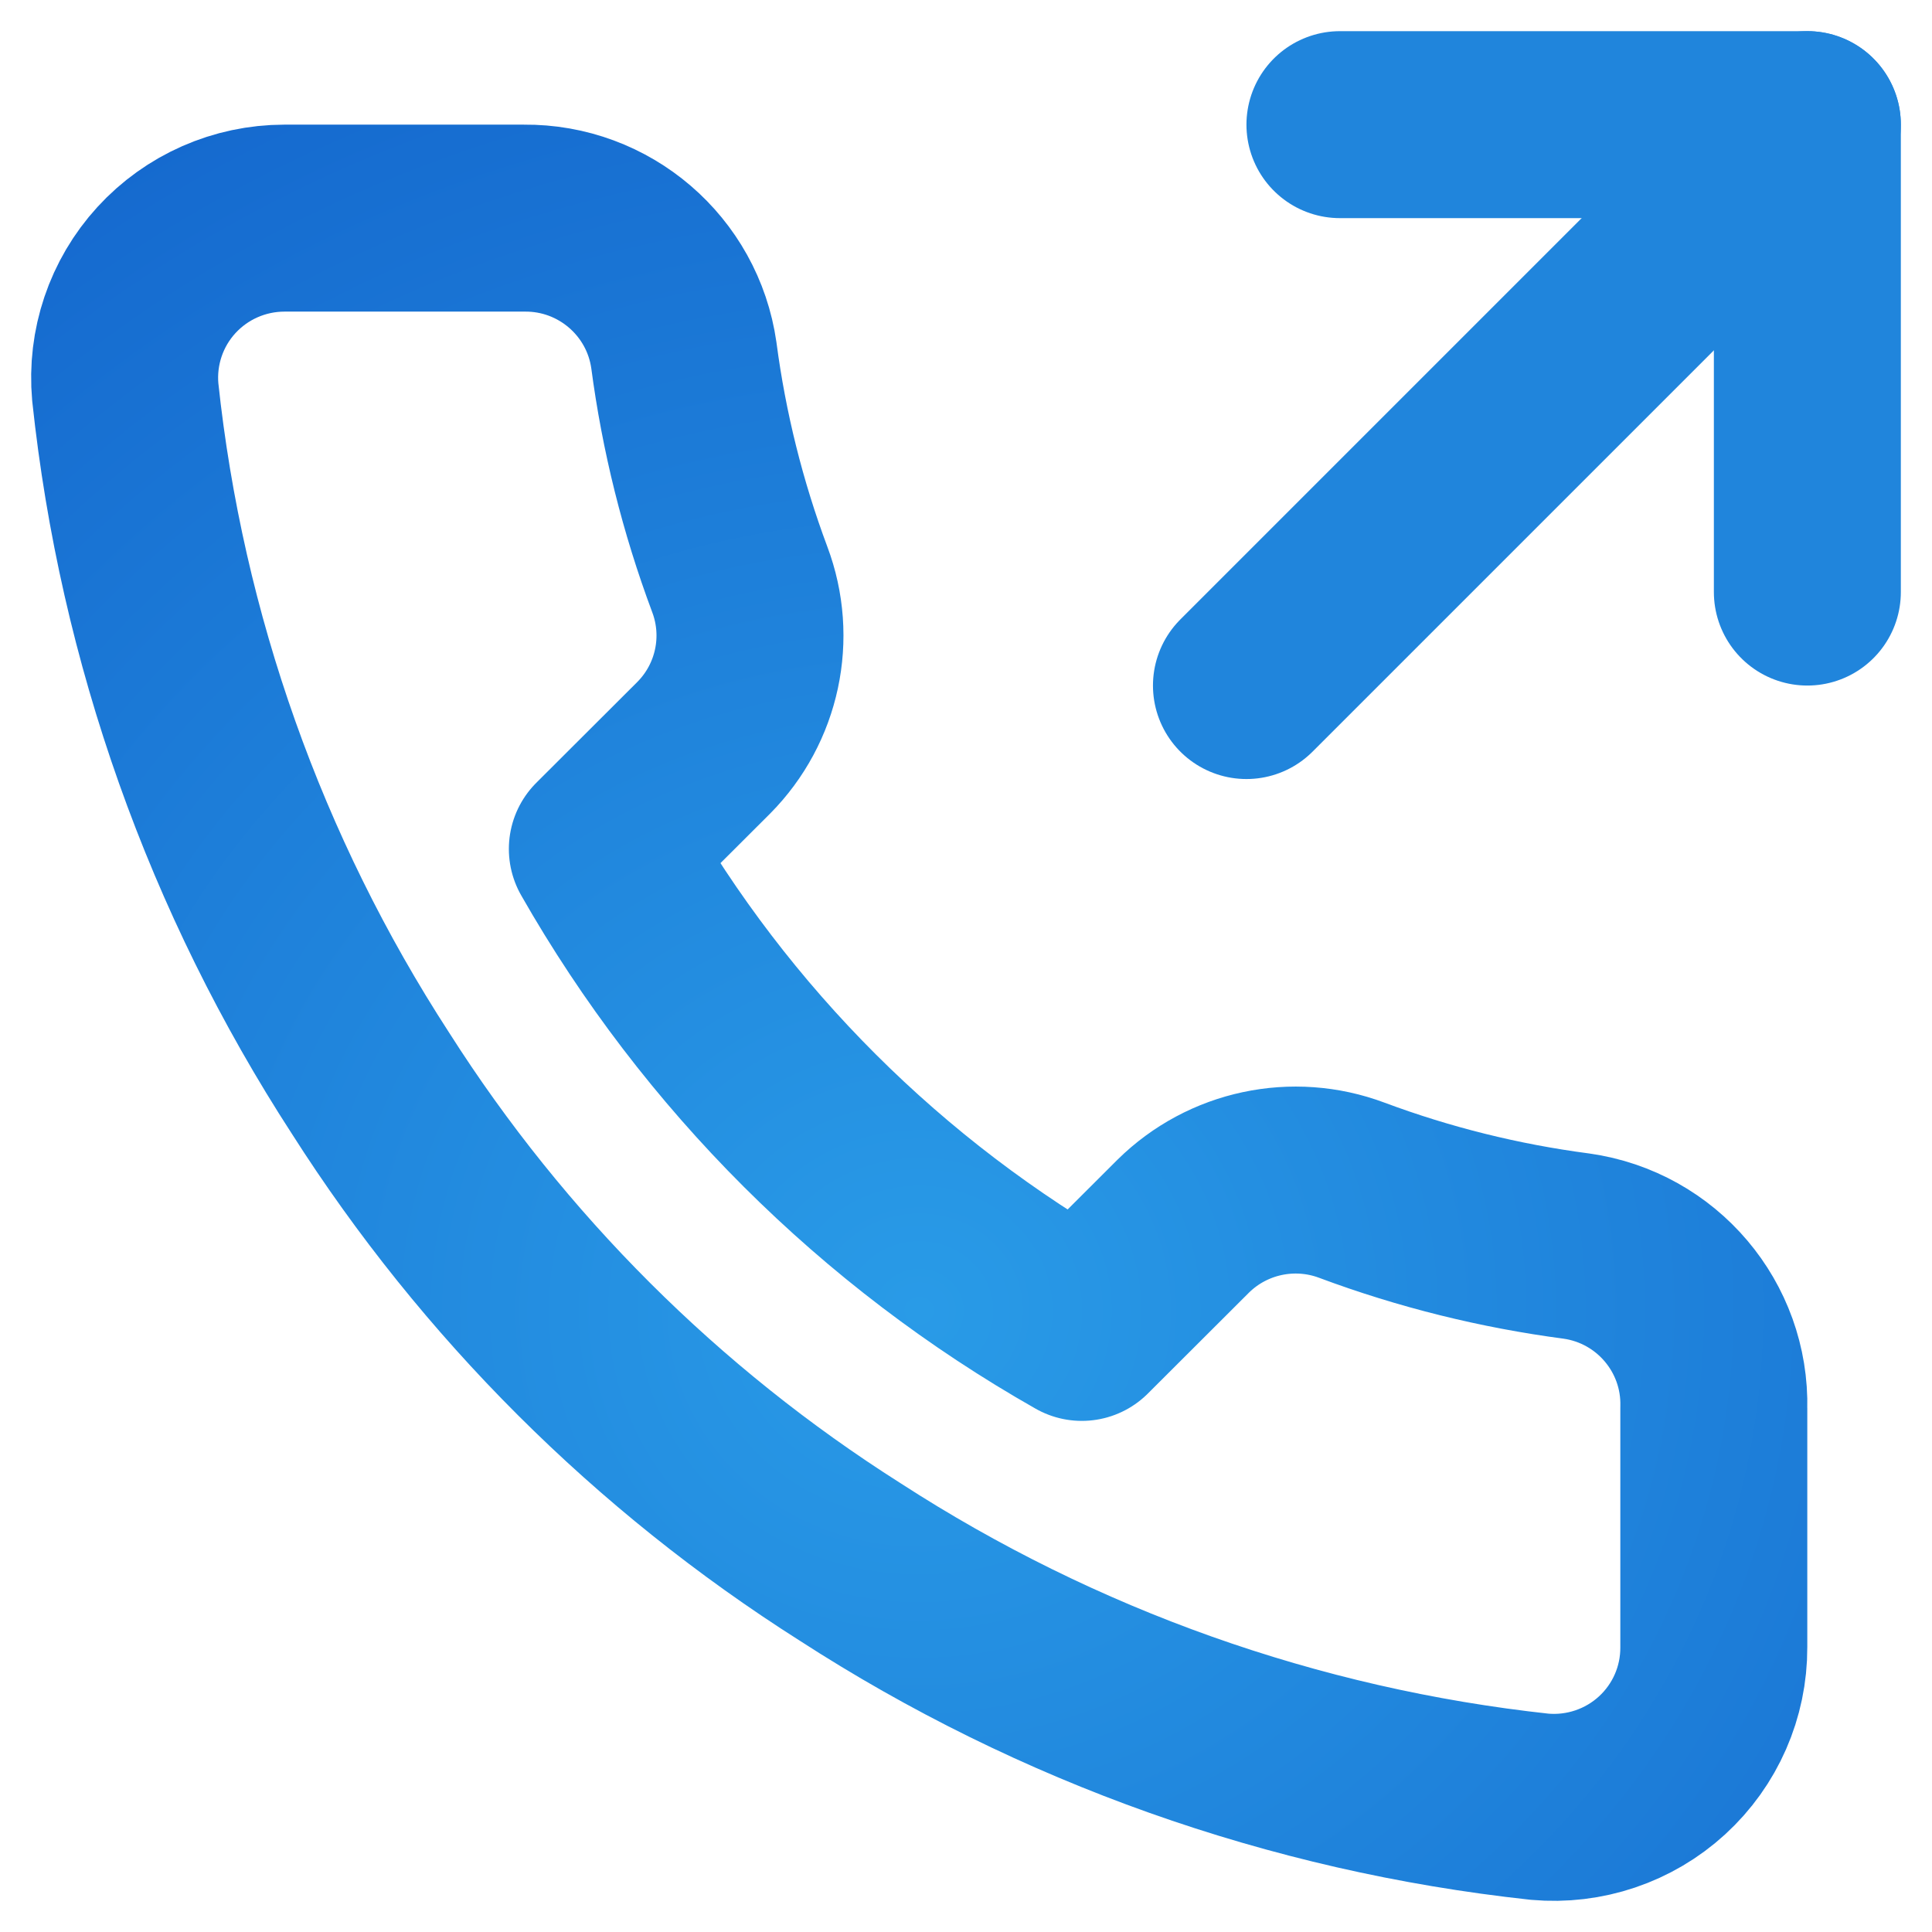
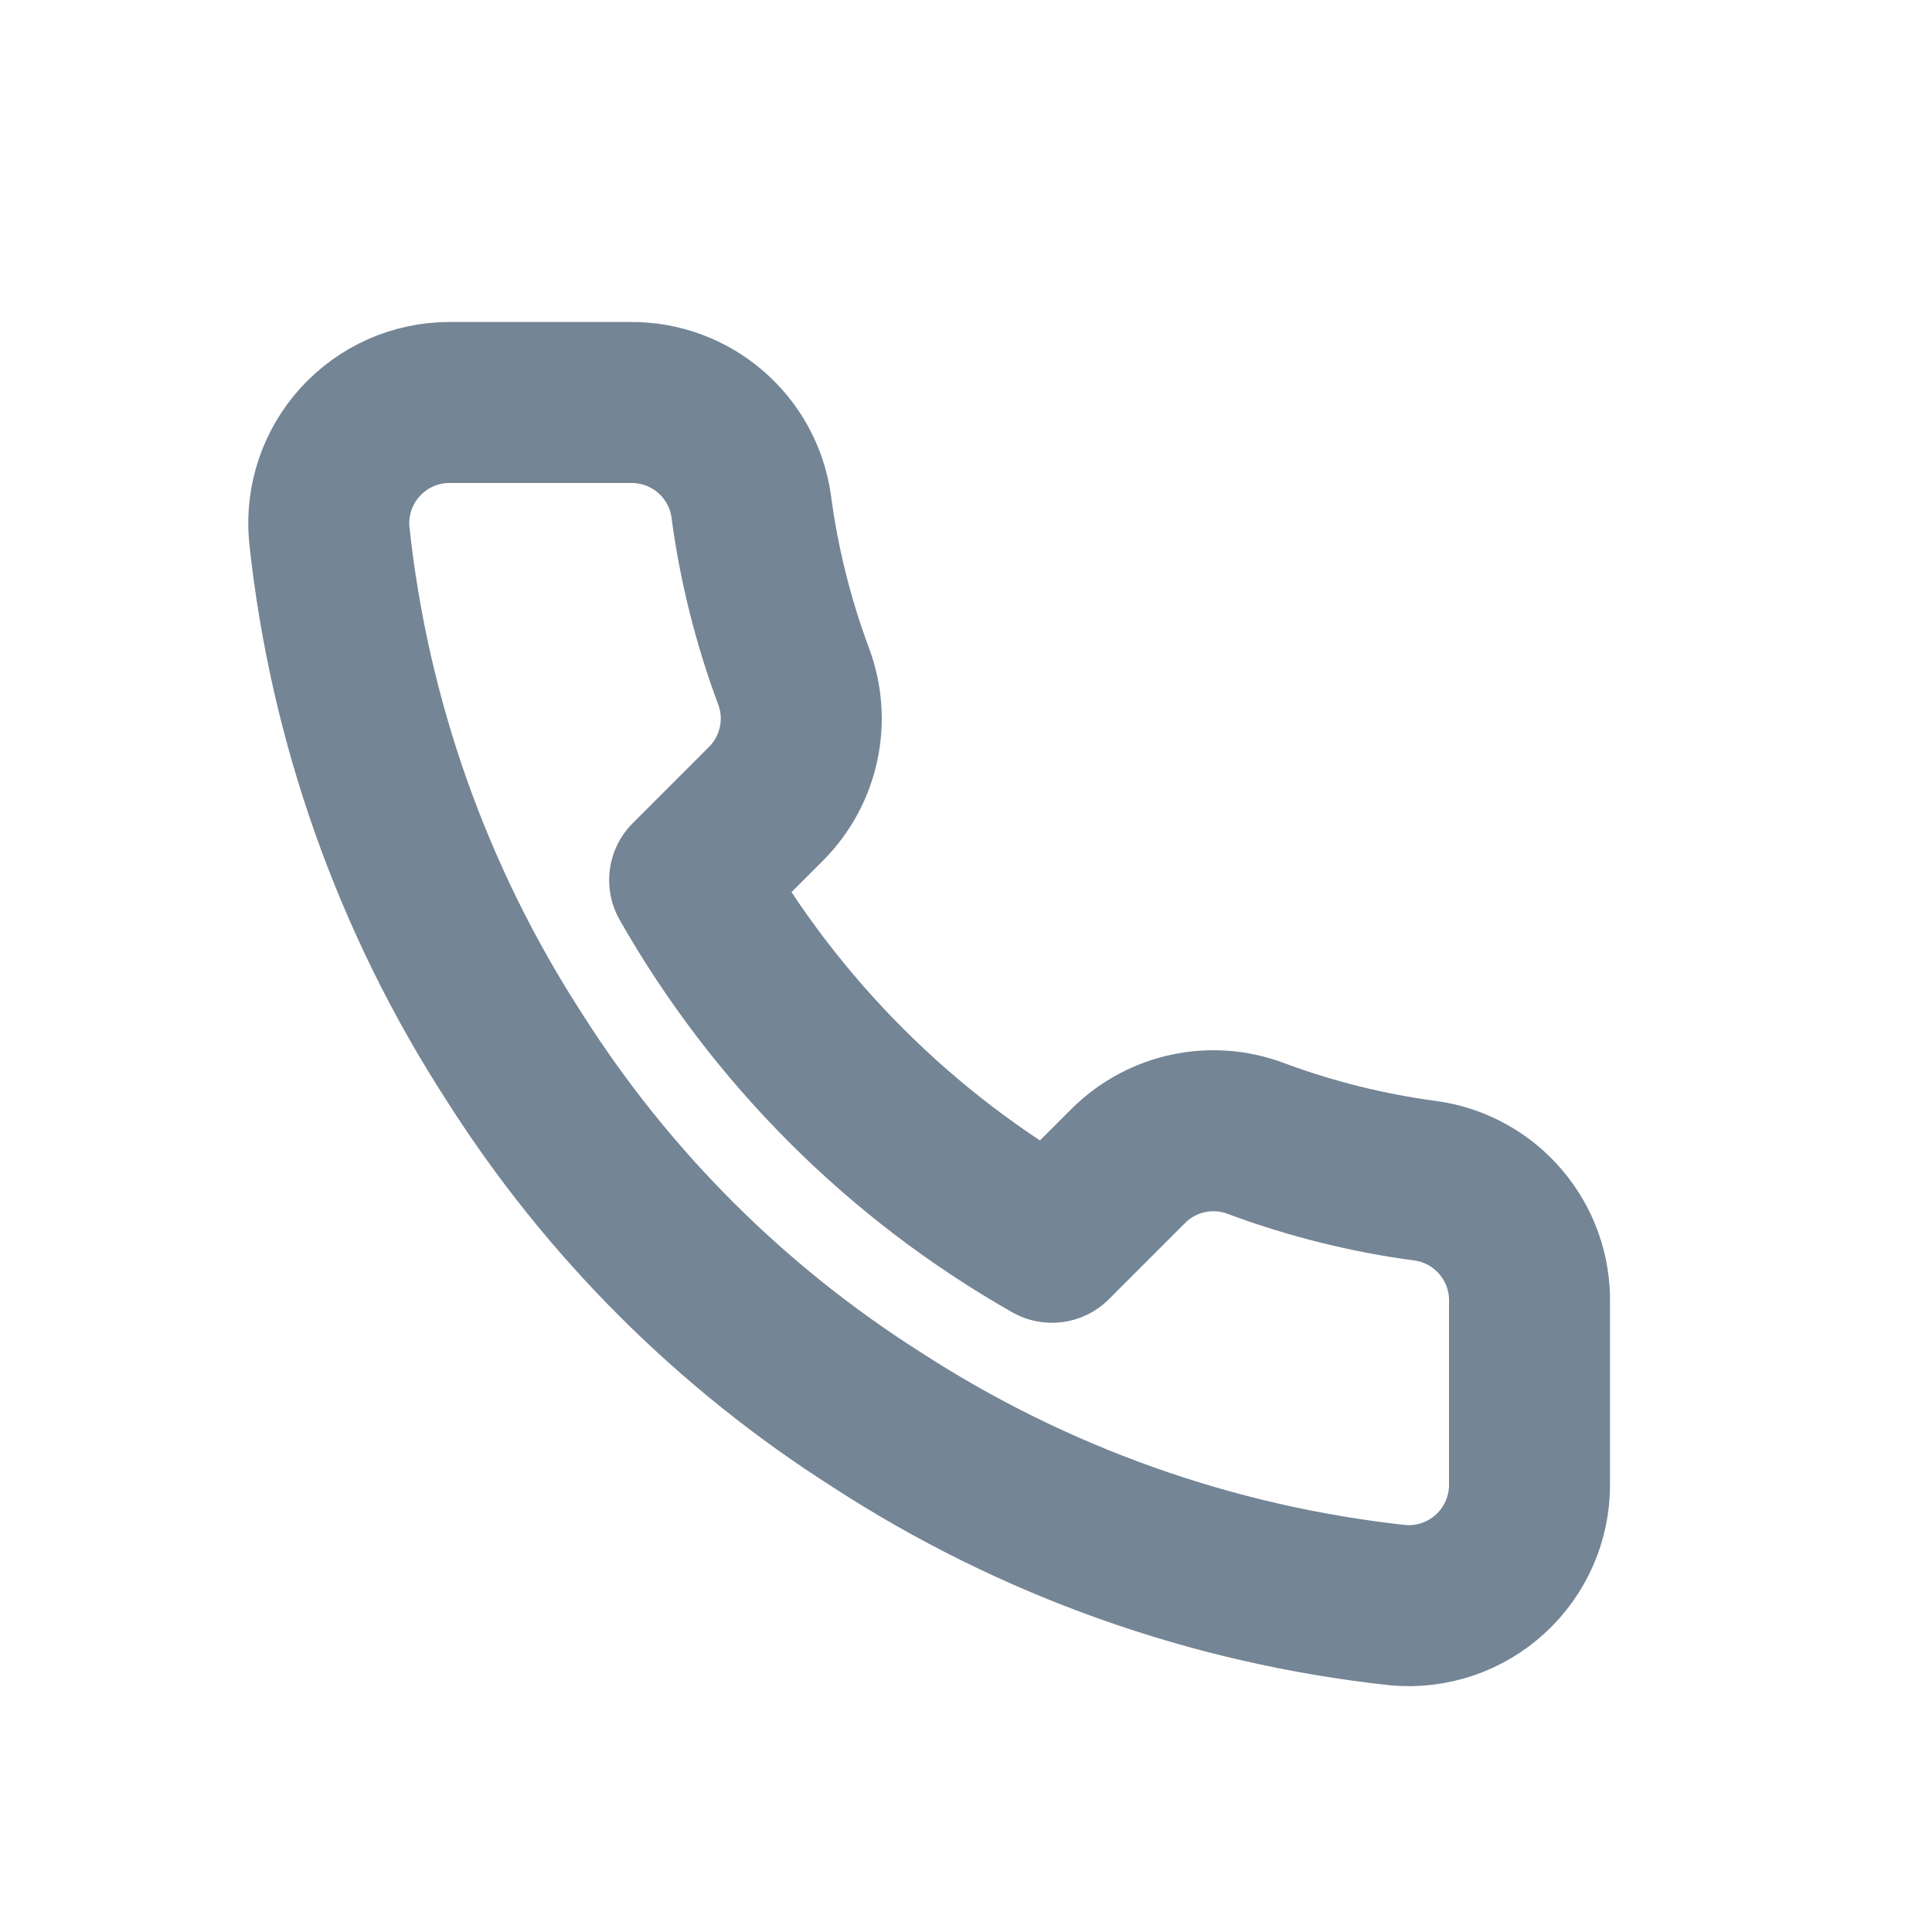
- <svg xmlns="http://www.w3.org/2000/svg" width="31px" height="31px" viewBox="0 0 31 31" version="1.1">
-   <defs>
-     <radialGradient cx="50%" cy="68.823%" fx="50%" fy="68.823%" r="100%" gradientTransform="translate(0.5,0.688232),rotate(90),scale(1,1.057592),translate(-0.5,-0.688232)" id="radialGradient-1">
-       <stop stop-color="#299BE7" offset="0%" />
-       <stop stop-color="#1262CB" offset="100%" />
-     </radialGradient>
-   </defs>
-   <g id="Relize-#1" stroke="none" stroke-width="1" fill="none" fill-rule="evenodd" stroke-linecap="round" stroke-linejoin="round">
-     <g id="UI-00.-Обратиться-в-поддержку" transform="translate(-32, -383)" stroke-width="3">
-       <g id="Group" transform="translate(16, 362)">
-         <g id="phone-outgoing" transform="translate(18, 23)">
-           <polyline id="Shape" stroke="#2085DC" points="27 7.5 27 0 19.5 0" />
-           <line x1="18" y1="9" x2="27" y2="0" id="Shape" stroke="#2085DC" />
-           <path d="M25.499,20.592 L25.499,24.43 C25.502,25.151 25.201,25.839 24.668,26.327 C24.136,26.814 23.423,27.054 22.704,26.99 C18.759,26.562 14.969,25.216 11.639,23.061 C8.542,21.097 5.915,18.475 3.947,15.384 C1.78,12.046 0.431,8.245 0.01,4.29 C-0.054,3.574 0.185,2.864 0.67,2.334 C1.156,1.803 1.842,1.501 2.562,1.5 L6.408,1.5 C7.695,1.487 8.792,2.429 8.973,3.701 C9.135,4.93 9.436,6.136 9.87,7.297 C10.222,8.232 9.997,9.286 9.293,9.997 L7.665,11.622 C9.49,14.825 12.148,17.478 15.358,19.299 L16.986,17.674 C17.698,16.972 18.754,16.747 19.691,17.098 C20.854,17.532 22.063,17.832 23.294,17.994 C24.583,18.176 25.531,19.293 25.499,20.592 Z" id="Shape" stroke="url(#radialGradient-1)" />
-         </g>
-       </g>
+ <svg xmlns="http://www.w3.org/2000/svg" width="24px" height="24px" viewBox="0 0 24 24" version="1.1">
+   <g id="Icons/Tabs/Phone" stroke="none" stroke-width="1" fill="none" fill-rule="evenodd">
+     <rect id="tab-item__iconsizer" x="0" y="0" width="24" height="24" />
+     <g id="icon-g" transform="translate(4, 5)" stroke="#748595" stroke-linecap="round" stroke-linejoin="round" stroke-width="2">
+       <path d="M15,11.19 L15,13.44 C15.002,13.862 14.825,14.266 14.514,14.551 C14.203,14.837 13.786,14.978 13.365,14.94 C11.057,14.689 8.84,13.901 6.893,12.637 C5.08,11.486 3.544,9.95 2.393,8.137 C1.125,6.181 0.336,3.953 0.09,1.635 C0.052,1.216 0.192,0.8 0.476,0.489 C0.76,0.178 1.161,0 1.583,-7.37392072e-05 L3.833,-7.37392072e-05 C4.585,-0.007 5.227,0.544 5.332,1.29 C5.427,2.01 5.604,2.717 5.857,3.397 C6.064,3.946 5.932,4.564 5.52,4.98 L4.567,5.933 C5.635,7.81 7.19,9.365 9.068,10.432 L10.02,9.48 C10.436,9.068 11.054,8.936 11.602,9.143 C12.283,9.396 12.99,9.573 13.71,9.668 C14.464,9.774 15.019,10.429 15,11.19 Z" id="Shape" />
    </g>
  </g>
</svg>
